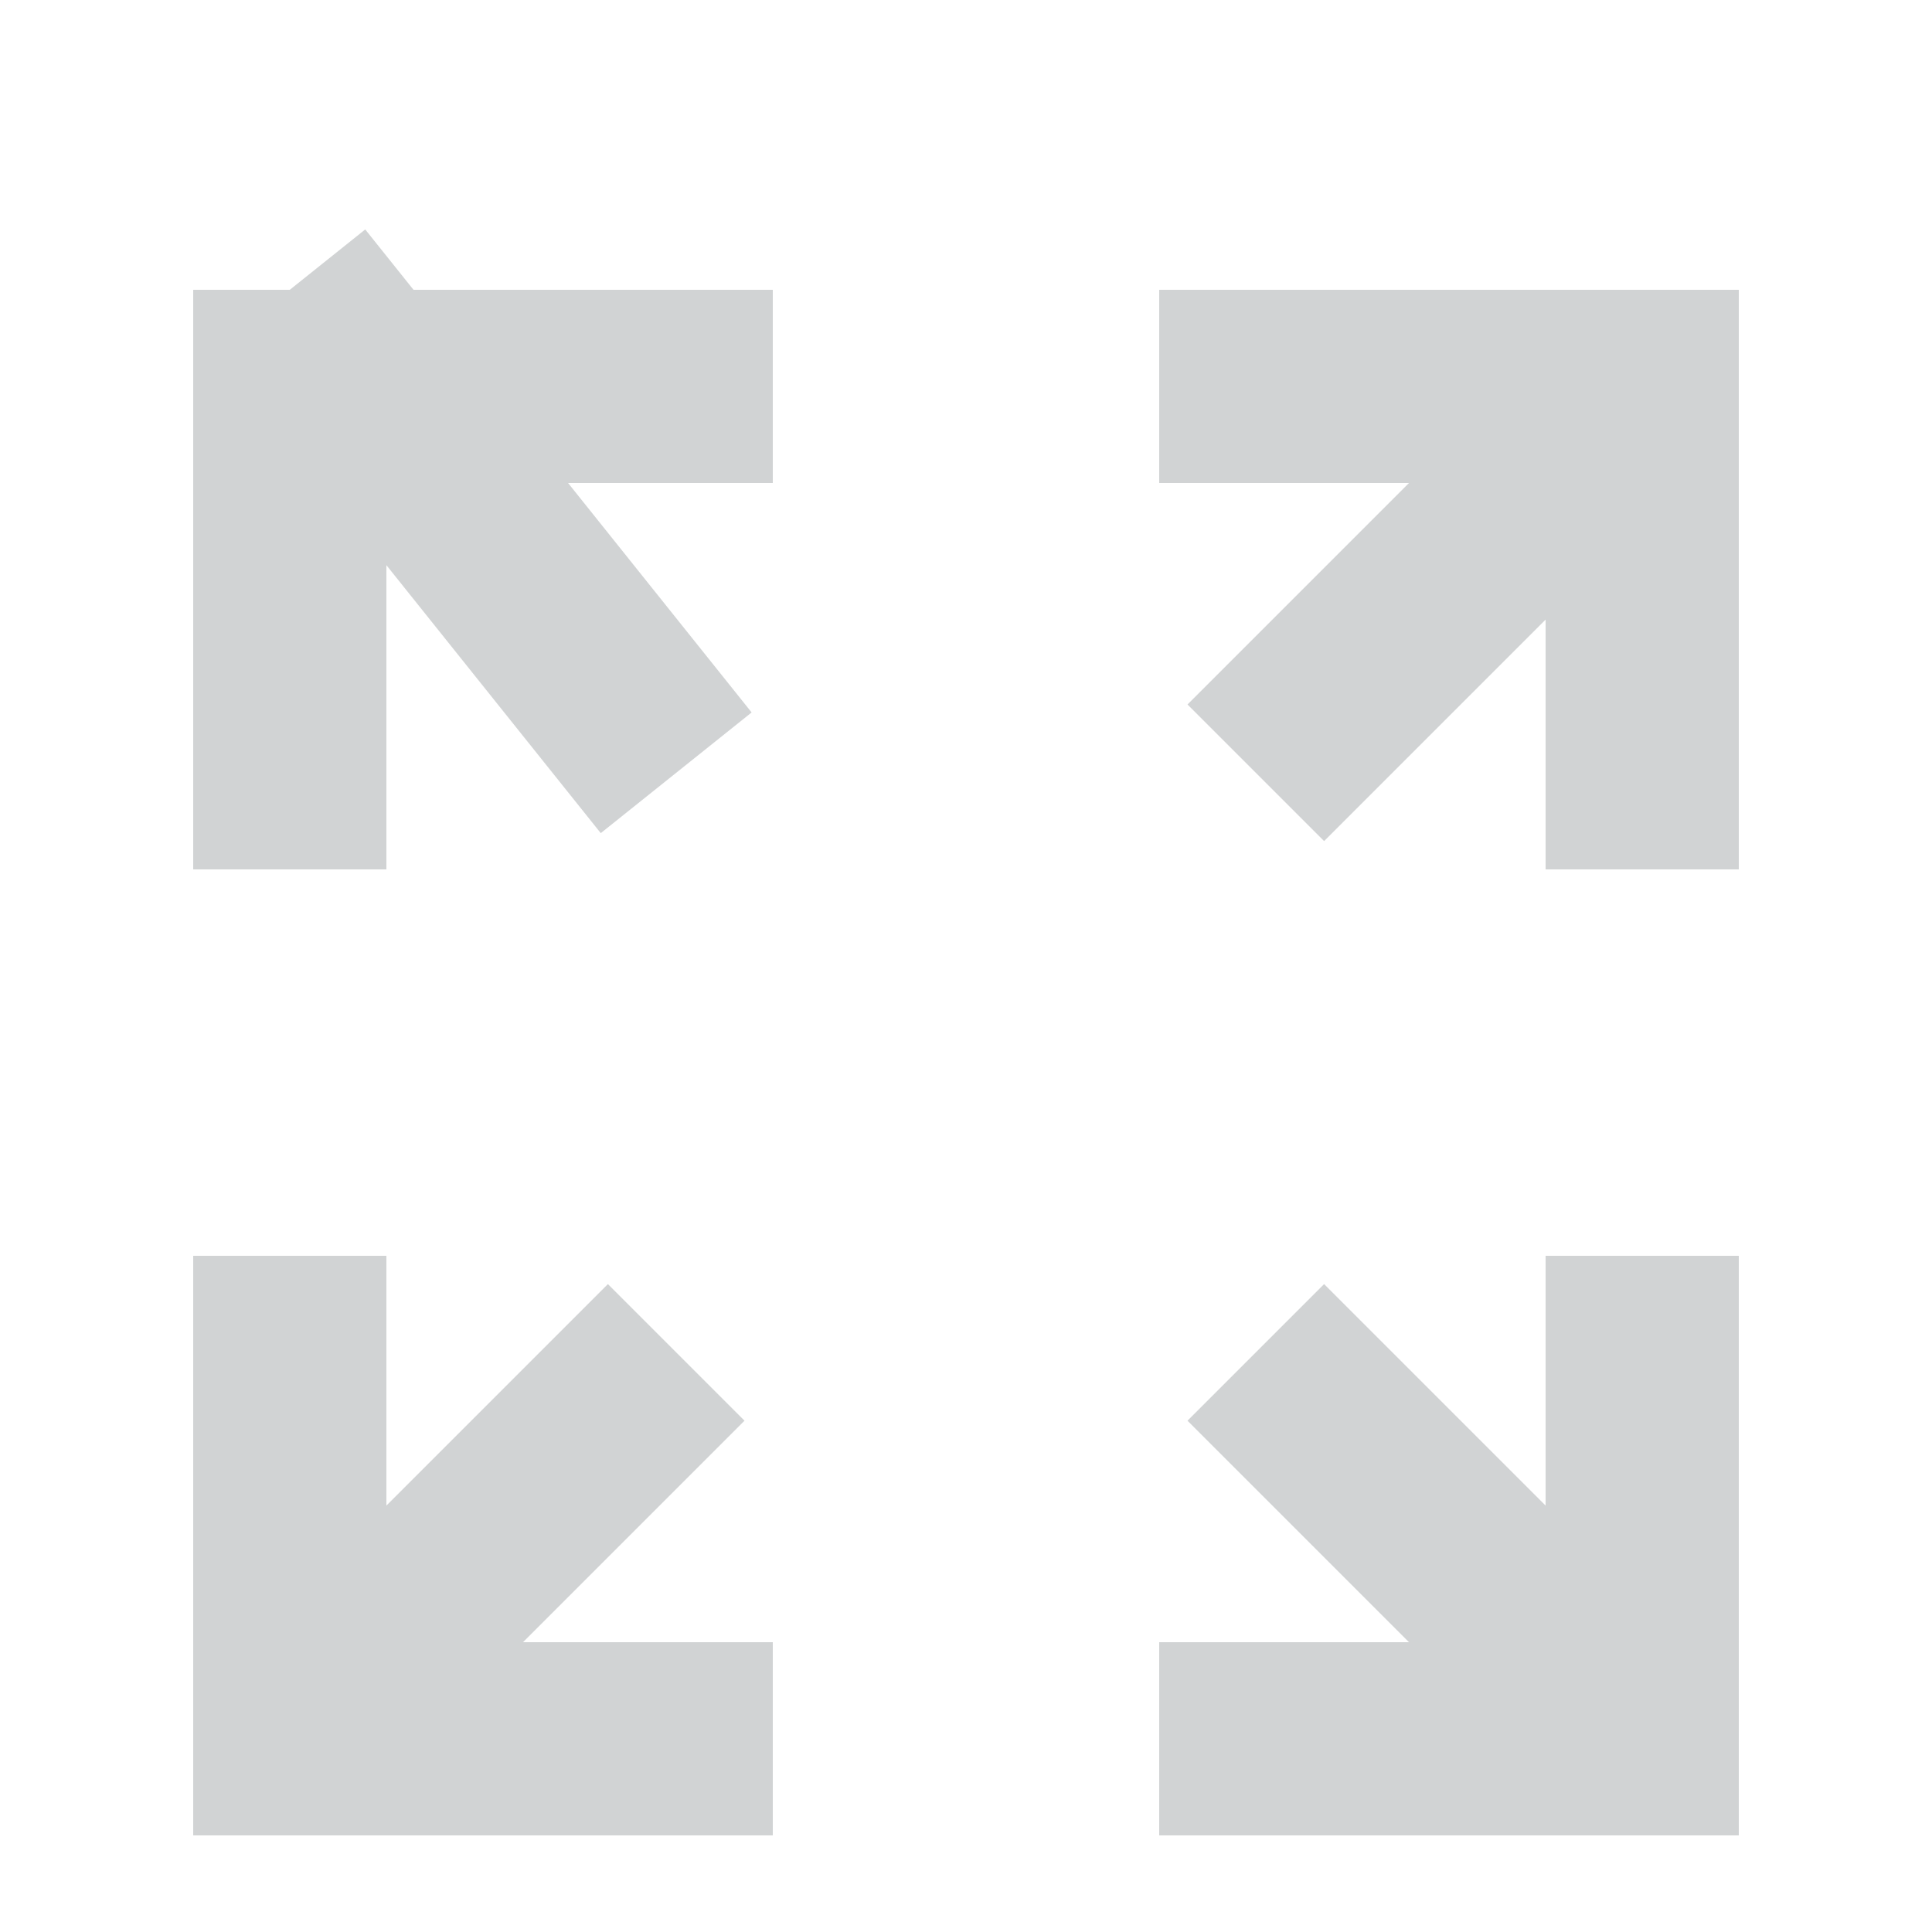
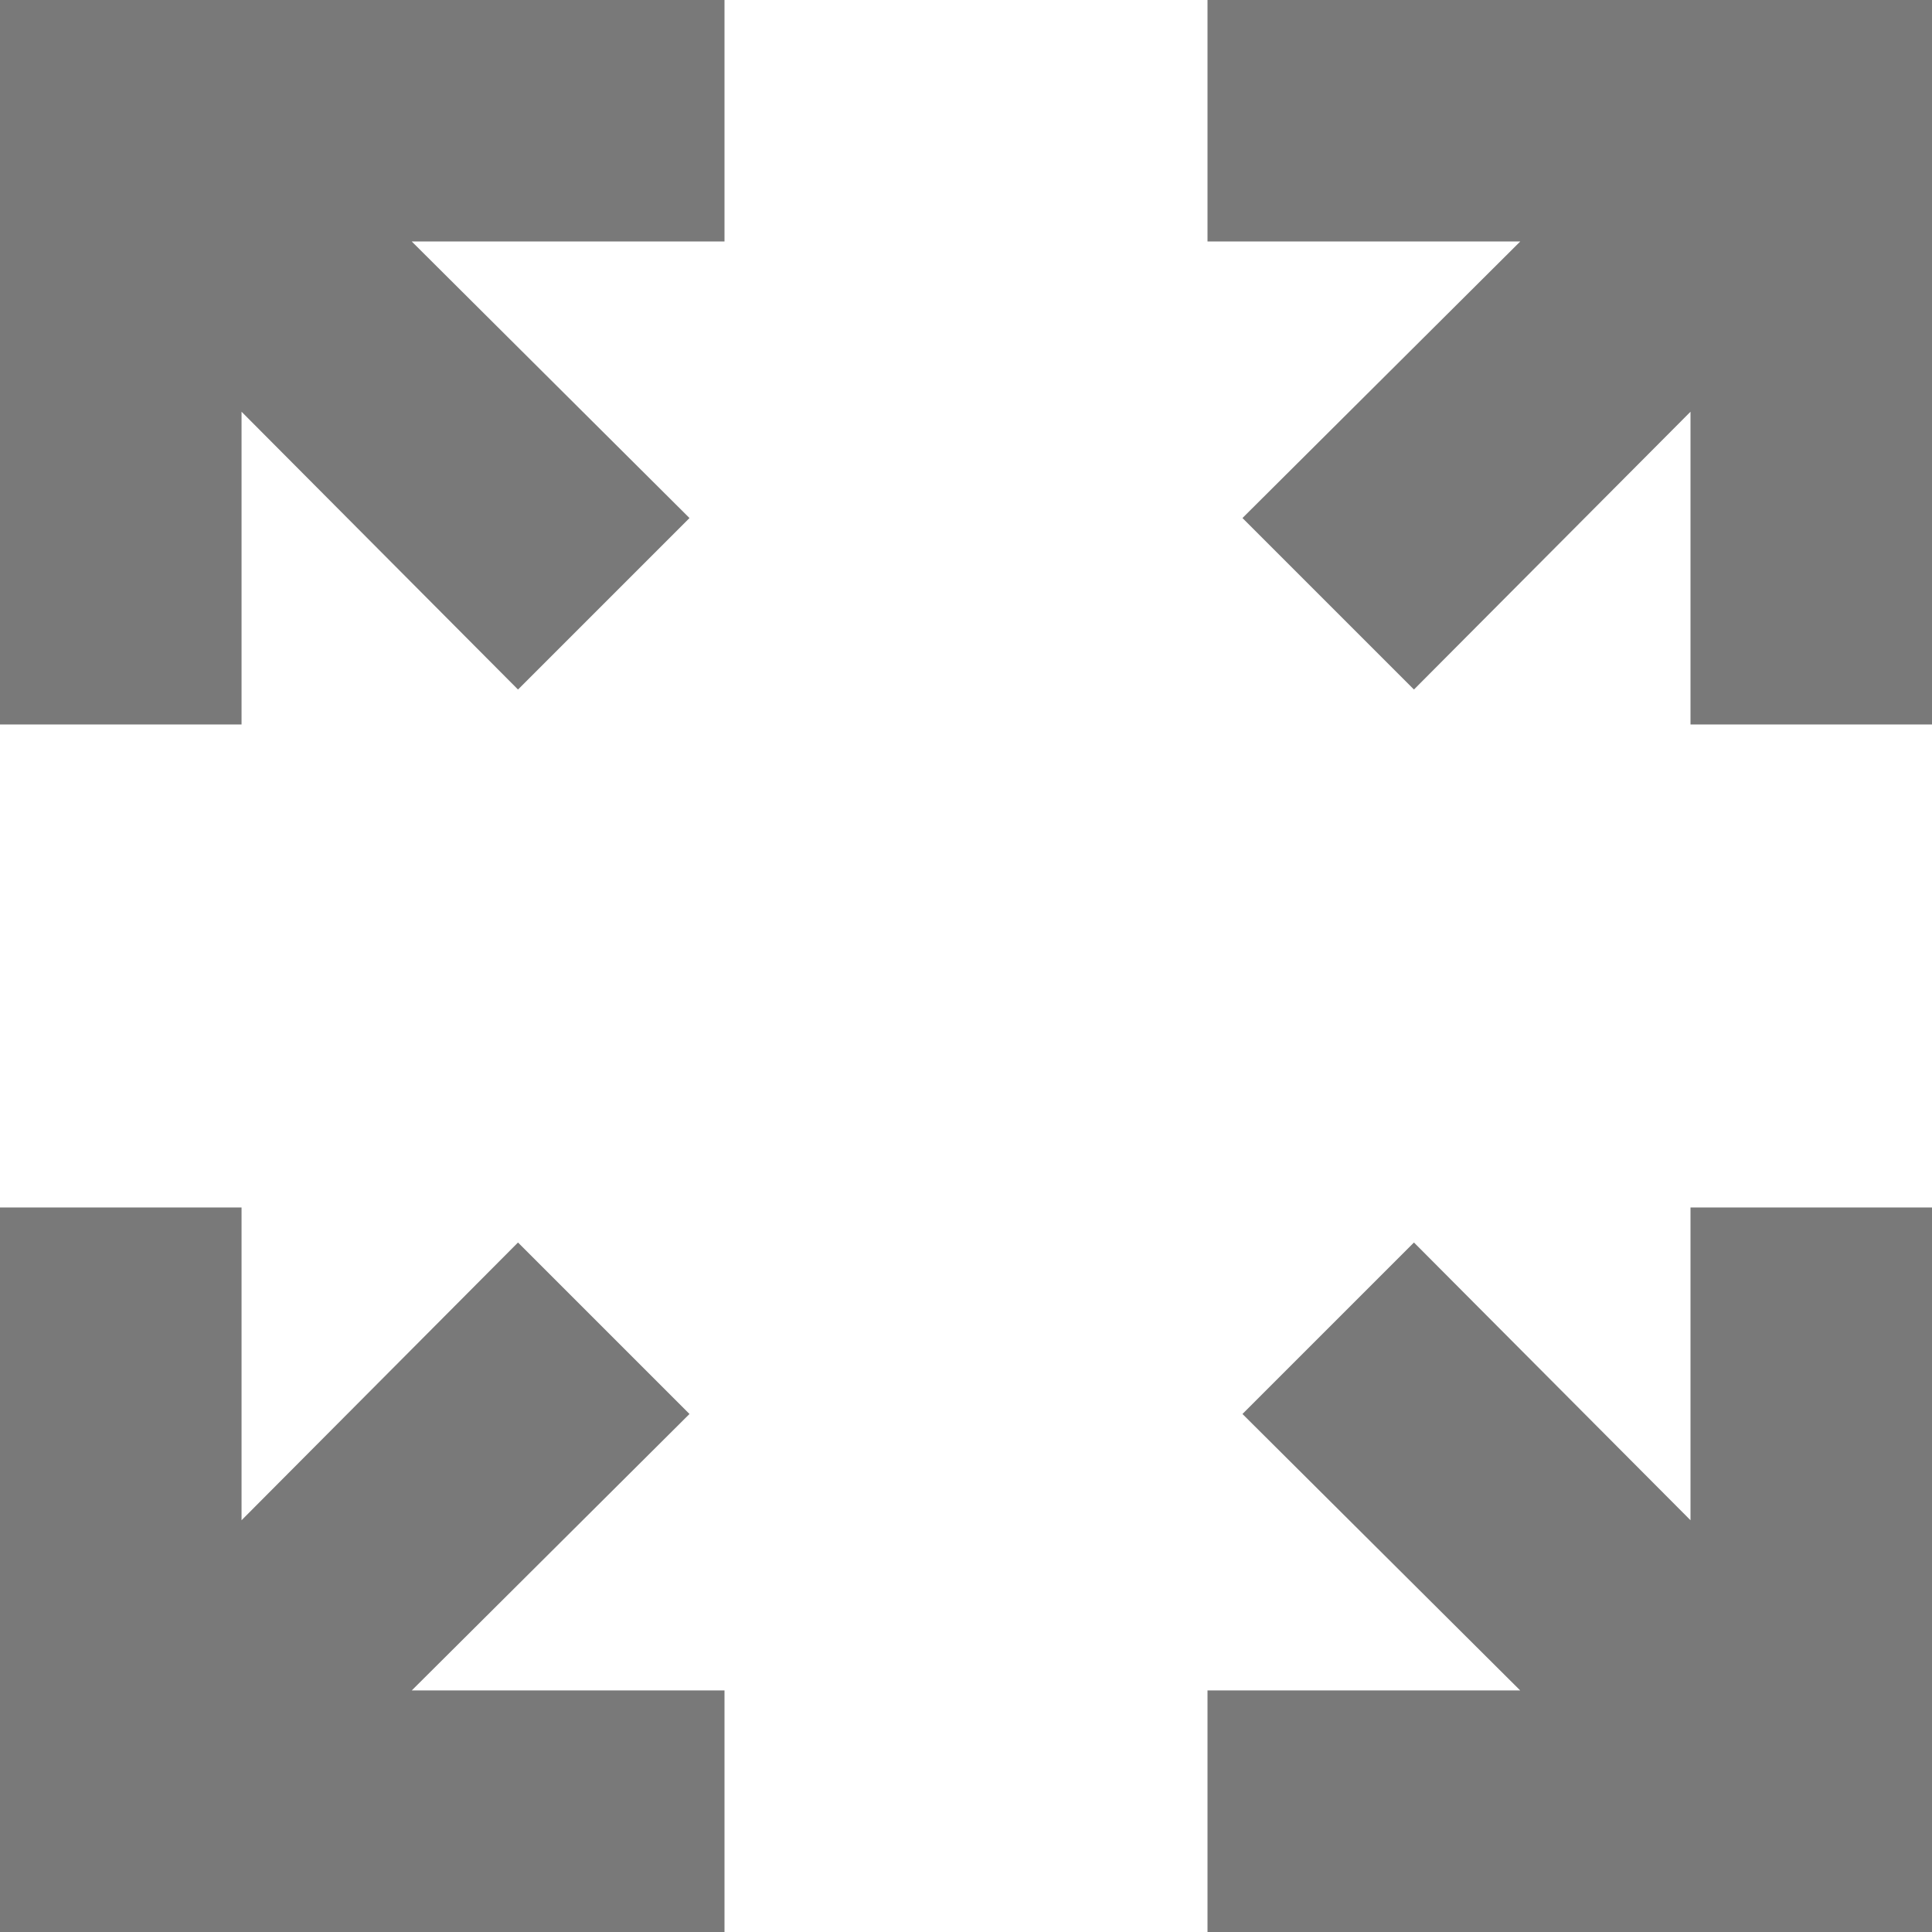
- <svg xmlns="http://www.w3.org/2000/svg" version="1.1" x="0px" y="0px" width="20px" height="20px" viewBox="0 0 20 20" enable-background="new 0 0 20 20" xml:space="preserve">
-   <g id="Layer_1">
-     <g>
-       <polyline fill="none" stroke="#D1D3D4" stroke-width="2" stroke-miterlimit="10" points="8,4 3,4    3,9   " />
-       <line fill="none" stroke="#D1D3D4" stroke-width="2" stroke-miterlimit="10" x1="3" y1="3" x2="7" y2="8" />
-       <polyline fill="none" stroke="#D1D3D4" stroke-width="2" stroke-miterlimit="10" points="17,9 17,4    12,4   " />
-       <line fill="none" stroke="#D1D3D4" stroke-width="2" stroke-miterlimit="10" x1="17" y1="4" x2="13" y2="8" />
-       <polyline fill="none" stroke="#D1D3D4" stroke-width="2" stroke-miterlimit="10" points="12,18 17,18    17,13   " />
-       <line fill="none" stroke="#D1D3D4" stroke-width="2" stroke-miterlimit="10" x1="17" y1="18" x2="13" y2="14" />
-       <polyline fill="none" stroke="#D1D3D4" stroke-width="2" stroke-miterlimit="10" points="3,13 3,18    8,18   " />
-       <line fill="none" stroke="#D1D3D4" stroke-width="2" stroke-miterlimit="10" x1="3" y1="18" x2="7" y2="14" />
+ <svg xmlns="http://www.w3.org/2000/svg" width="42px" height="42px" viewBox="0 0 42 42" version="1.1">
+   <g id="Fullscreen-ICON" stroke="none" fill="none" fill-rule="evenodd" stroke-width="1">
+     <g id="Fullscreen-Icon" transform="translate(0, -0.0003)">
+       <rect id="Triangle" x="0" y="0" width="42" height="42" />
+       <path d="M36.75,26.25 L36.75,33.049 L30.738,27.011 L27.01,30.739 L33.048,36.749 L26.25,36.749 L26.25,42 L42,42 L42,26.25 L36.75,26.25 Z M0,26.25 L0,42 L15.75,42 L15.75,36.749 L8.951,36.749 L14.989,30.739 L11.261,27.011 L5.251,33.049 L5.251,26.25 L0,26.25 Z M26.25,0 L26.25,5.25 L33.049,5.25 L27.01,11.262 L30.738,14.99 L36.75,8.951 L36.75,15.75 L42,15.75 L42,0 L26.25,0 Z M0,0 L0,15.75 L5.251,15.75 L5.251,8.951 L11.261,14.99 L14.989,11.262 L8.951,5.25 L15.75,5.25 L15.75,0 L0,0 Z" id="Icon" fill="#797979" />
    </g>
  </g>
</svg>
